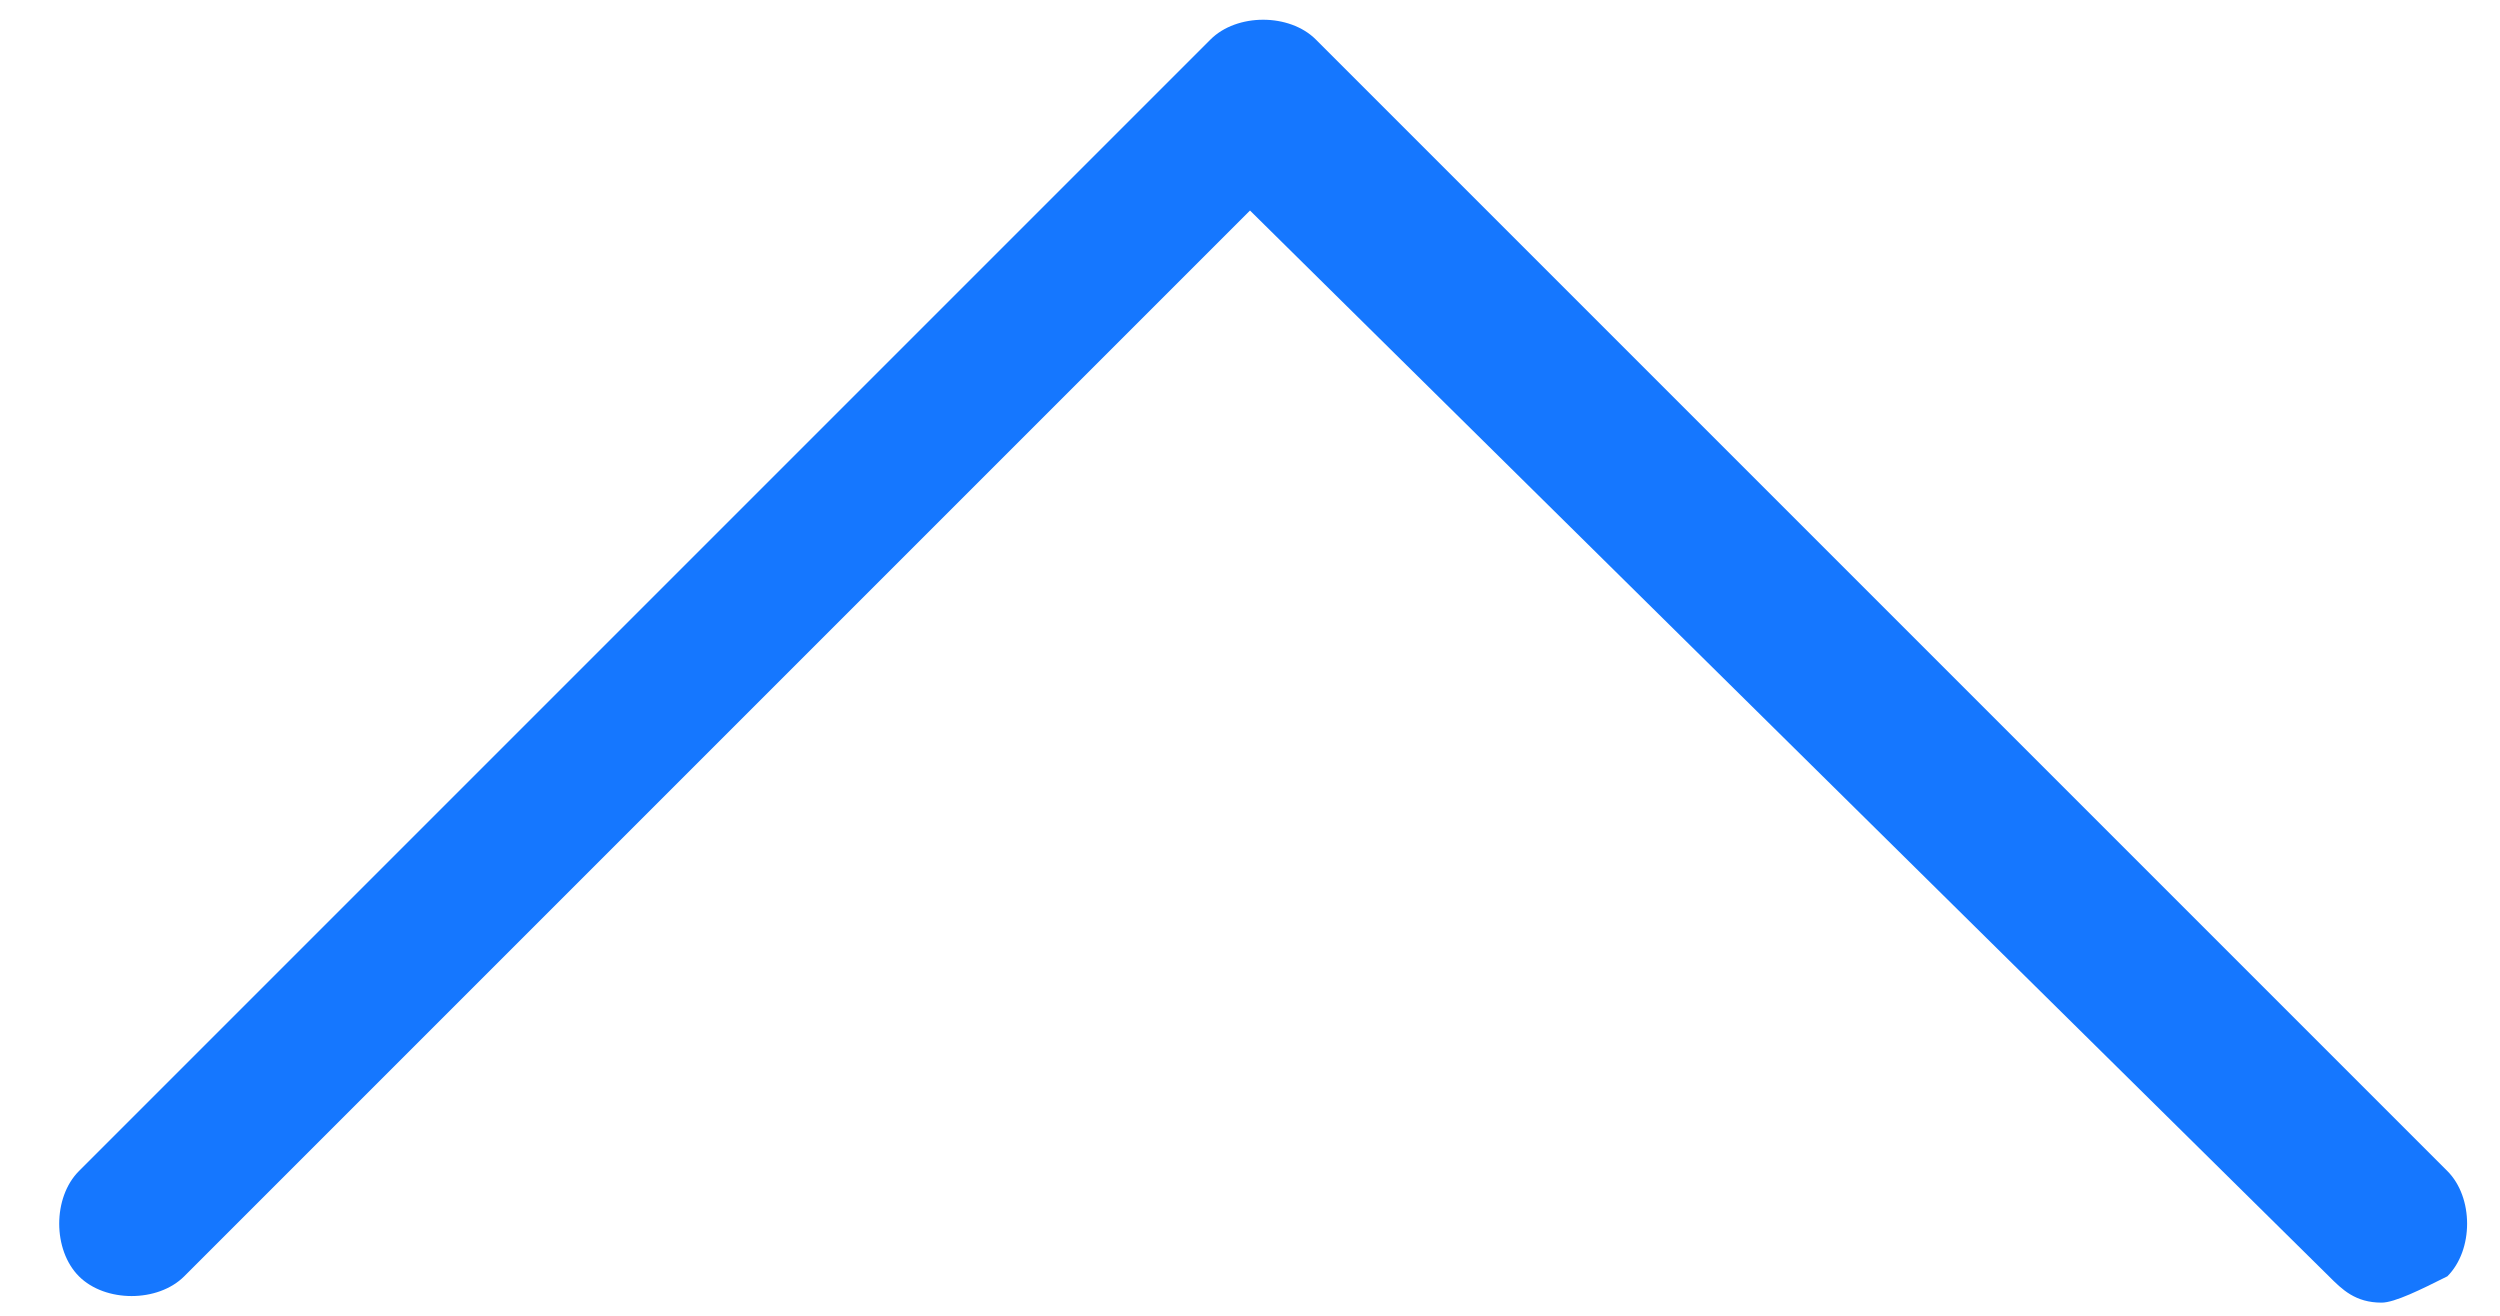
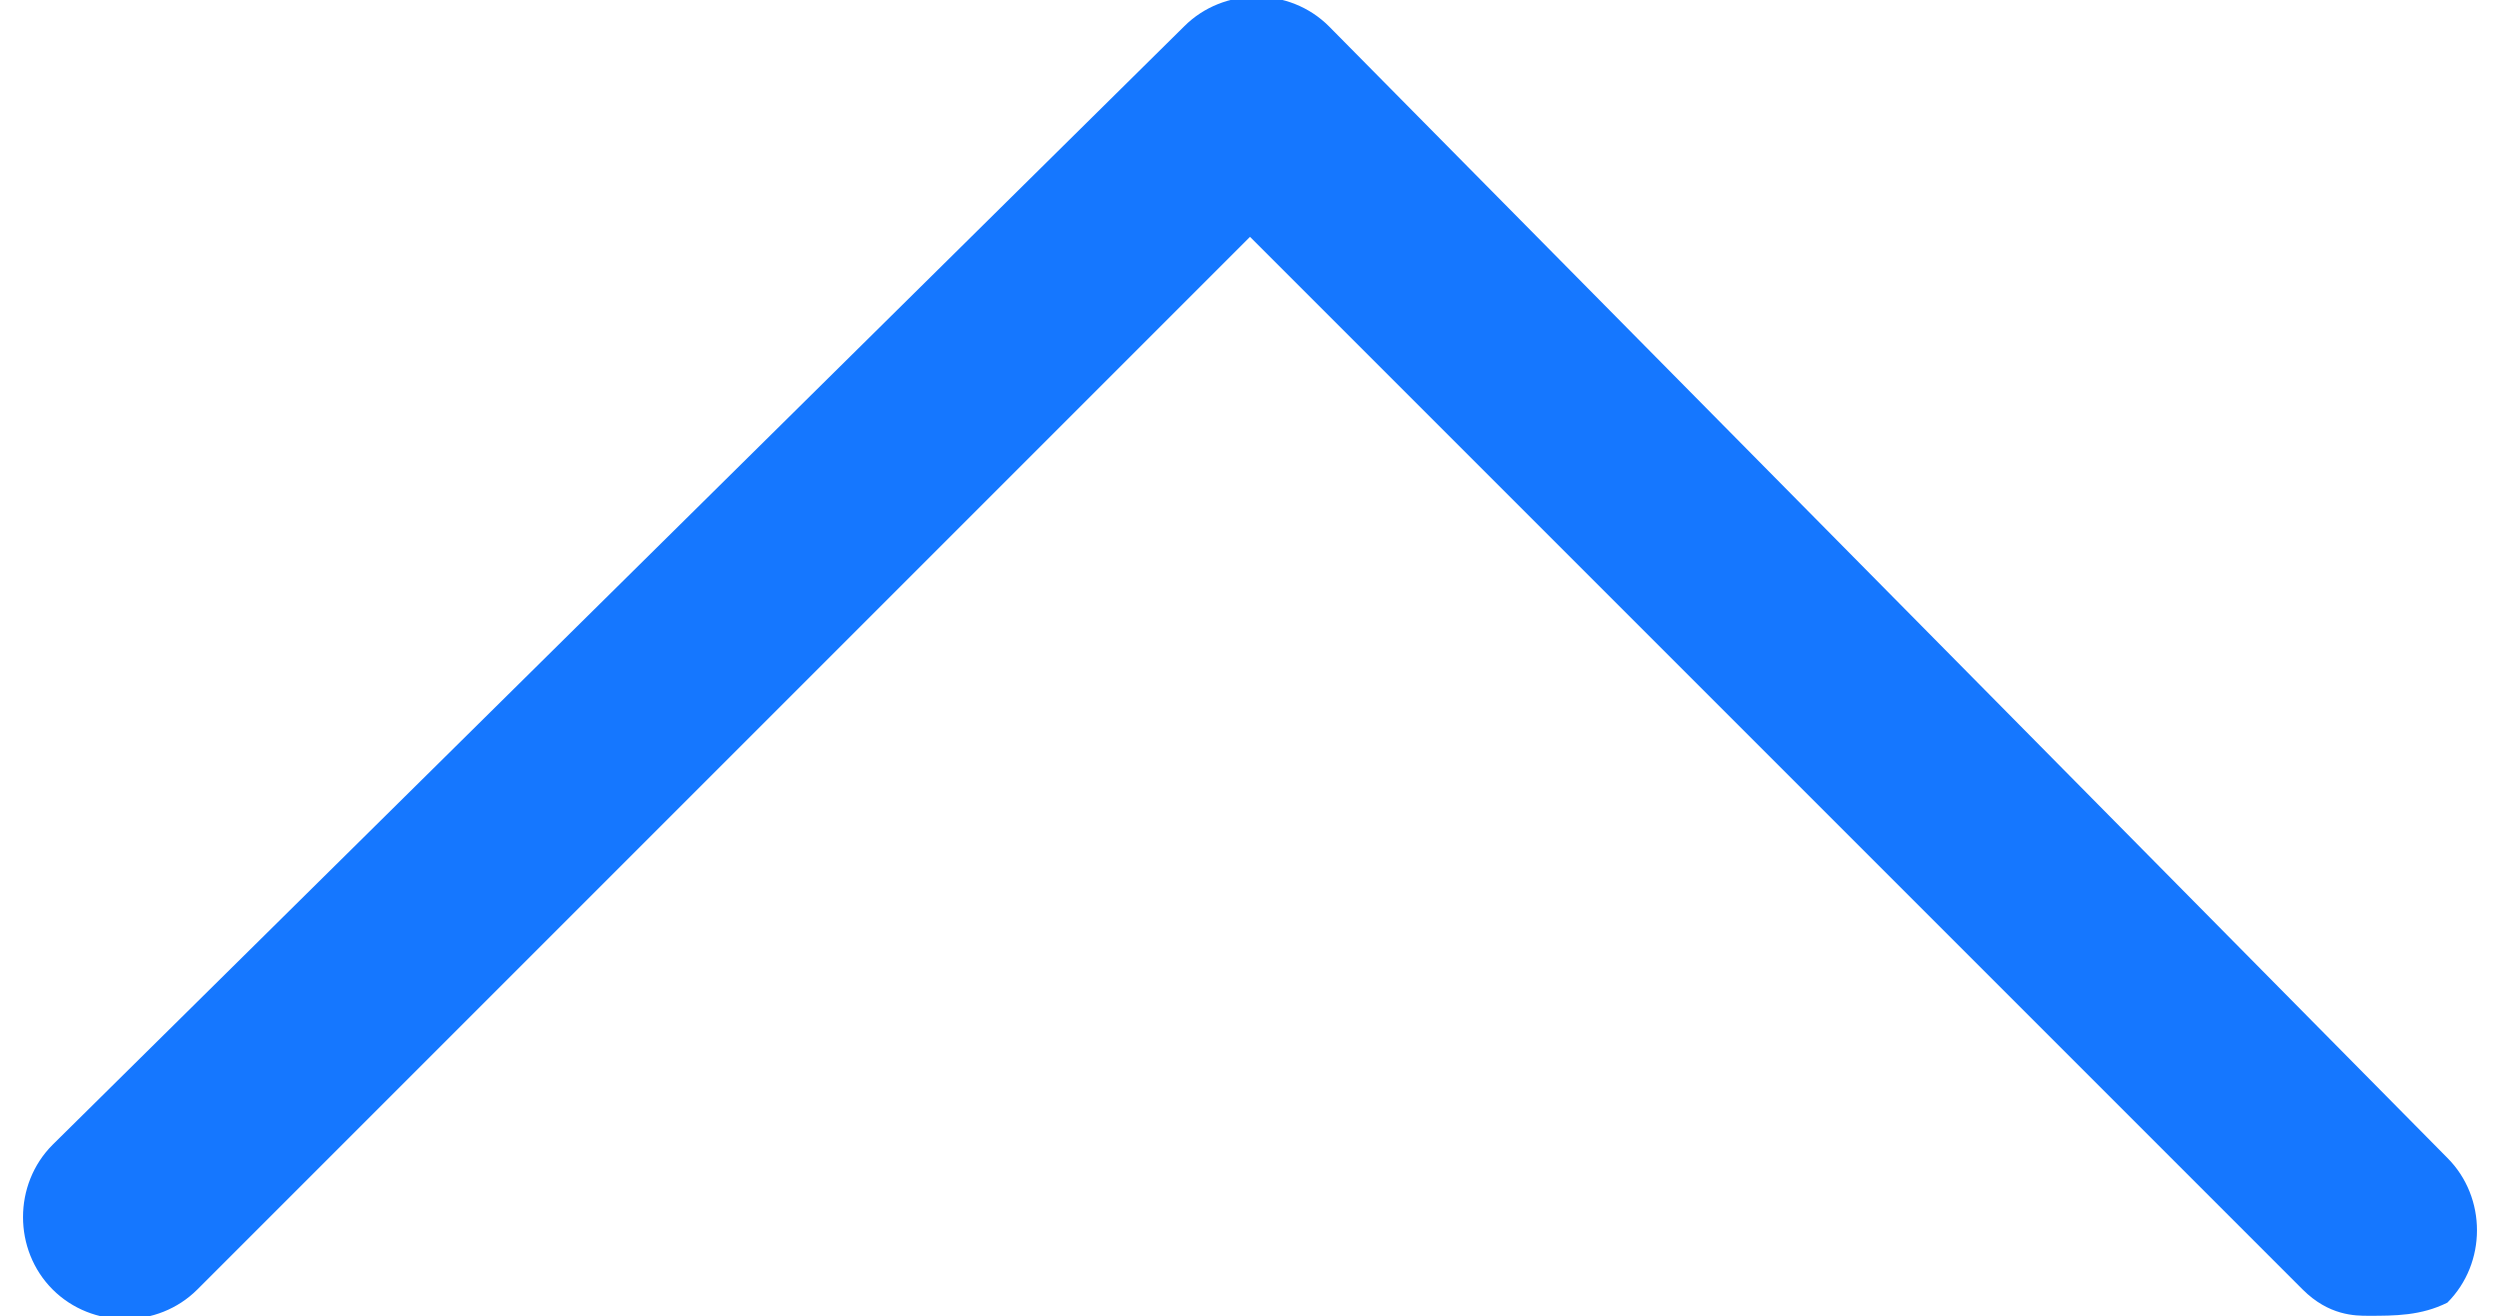
<svg xmlns="http://www.w3.org/2000/svg" version="1.1" id="Layer_1" x="0px" y="0px" viewBox="0 0 1.9 1" style="enable-background:new 0 0 1.9 1;" xml:space="preserve">
  <style type="text/css">
	.st0{fill:#1577FF;}
</style>
  <polygon class="st0" points="0.94,1.77 0.96,1.75 0.92,1.75 " />
  <g>
-     <path class="st0" d="M1.81,0.99c-0.02,0-0.03-0.01-0.04-0.02L0.95,0.16L0.14,0.97c-0.02,0.02-0.06,0.02-0.08,0s-0.02-0.06,0-0.08   l0.86-0.86c0.02-0.02,0.06-0.02,0.08,0l0.86,0.86c0.02,0.02,0.02,0.06,0,0.08C1.84,0.98,1.82,0.99,1.81,0.99z" />
+     <path class="st0" d="M1.8,1C1.79,1,1.77,1,1.75,0.98l-0.8-0.8l-0.8,0.8c-0.03,0.03-0.08,0.03-0.11,0c-0.03-0.03-0.03-0.08,0-0.11   L0.9,0.02c0.03-0.03,0.08-0.03,0.11,0l0.85,0.86c0.03,0.03,0.03,0.08,0,0.11C1.84,1,1.82,1,1.8,1z" />
  </g>
</svg>
